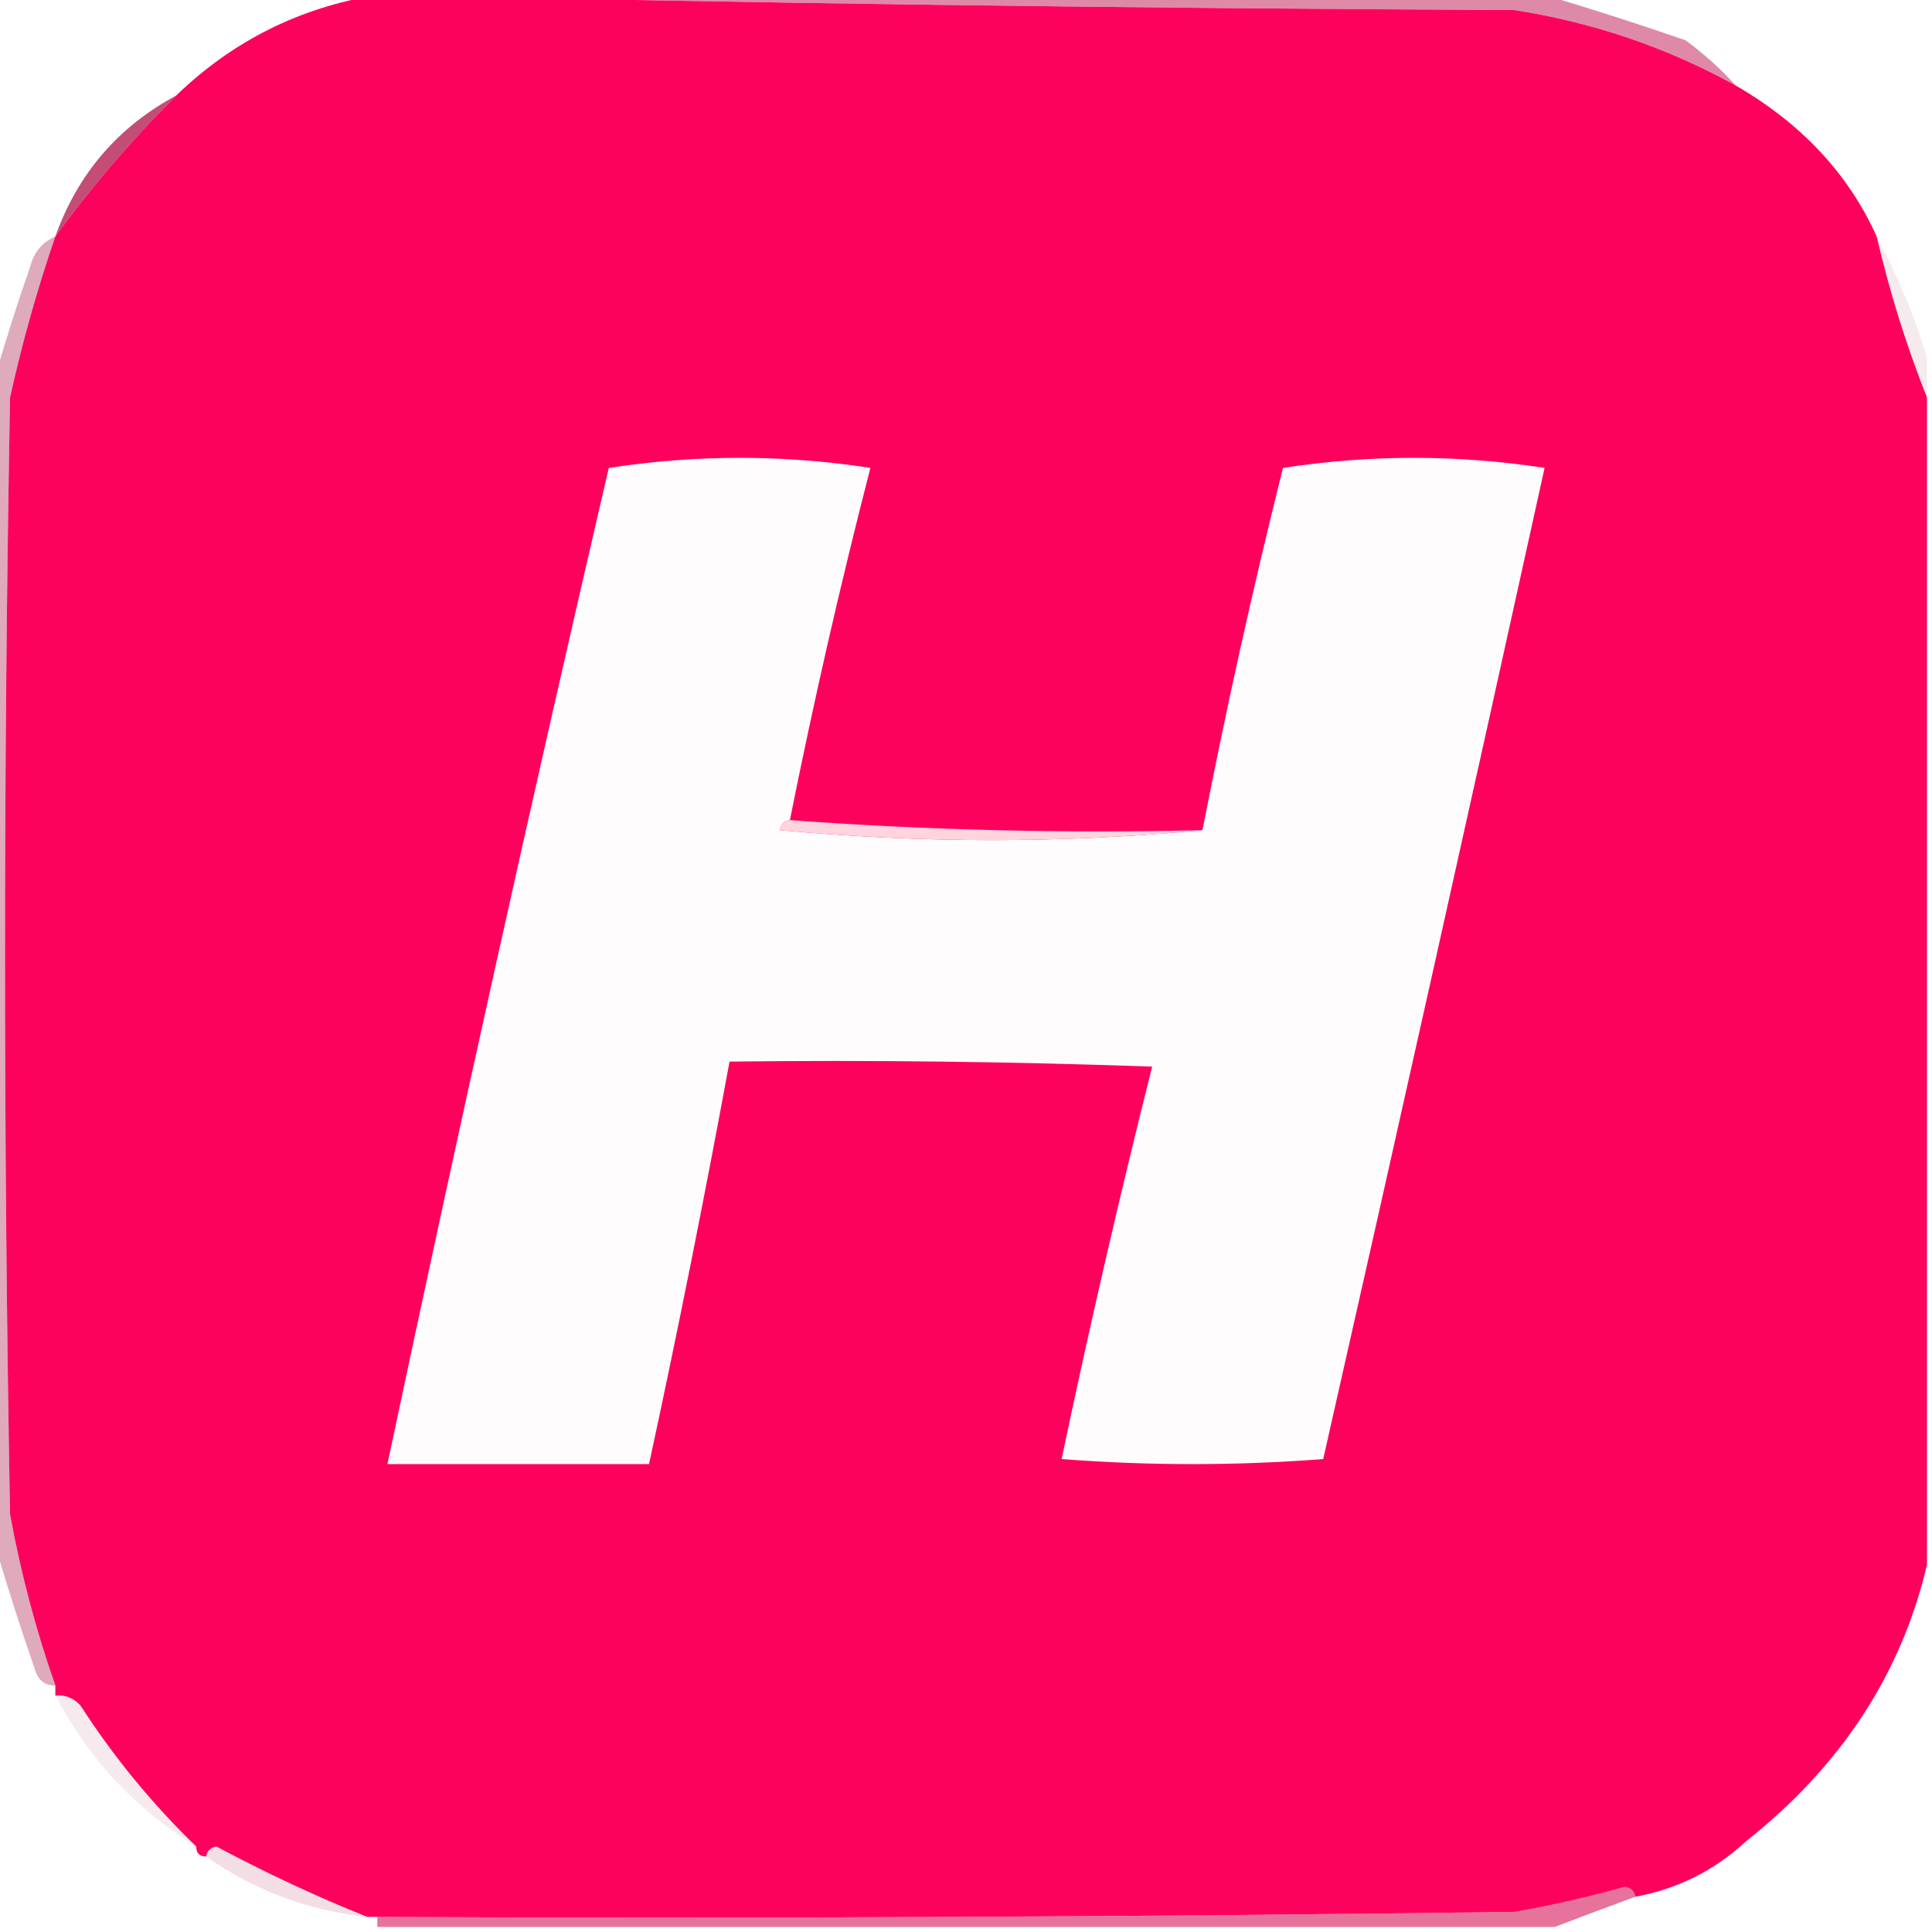
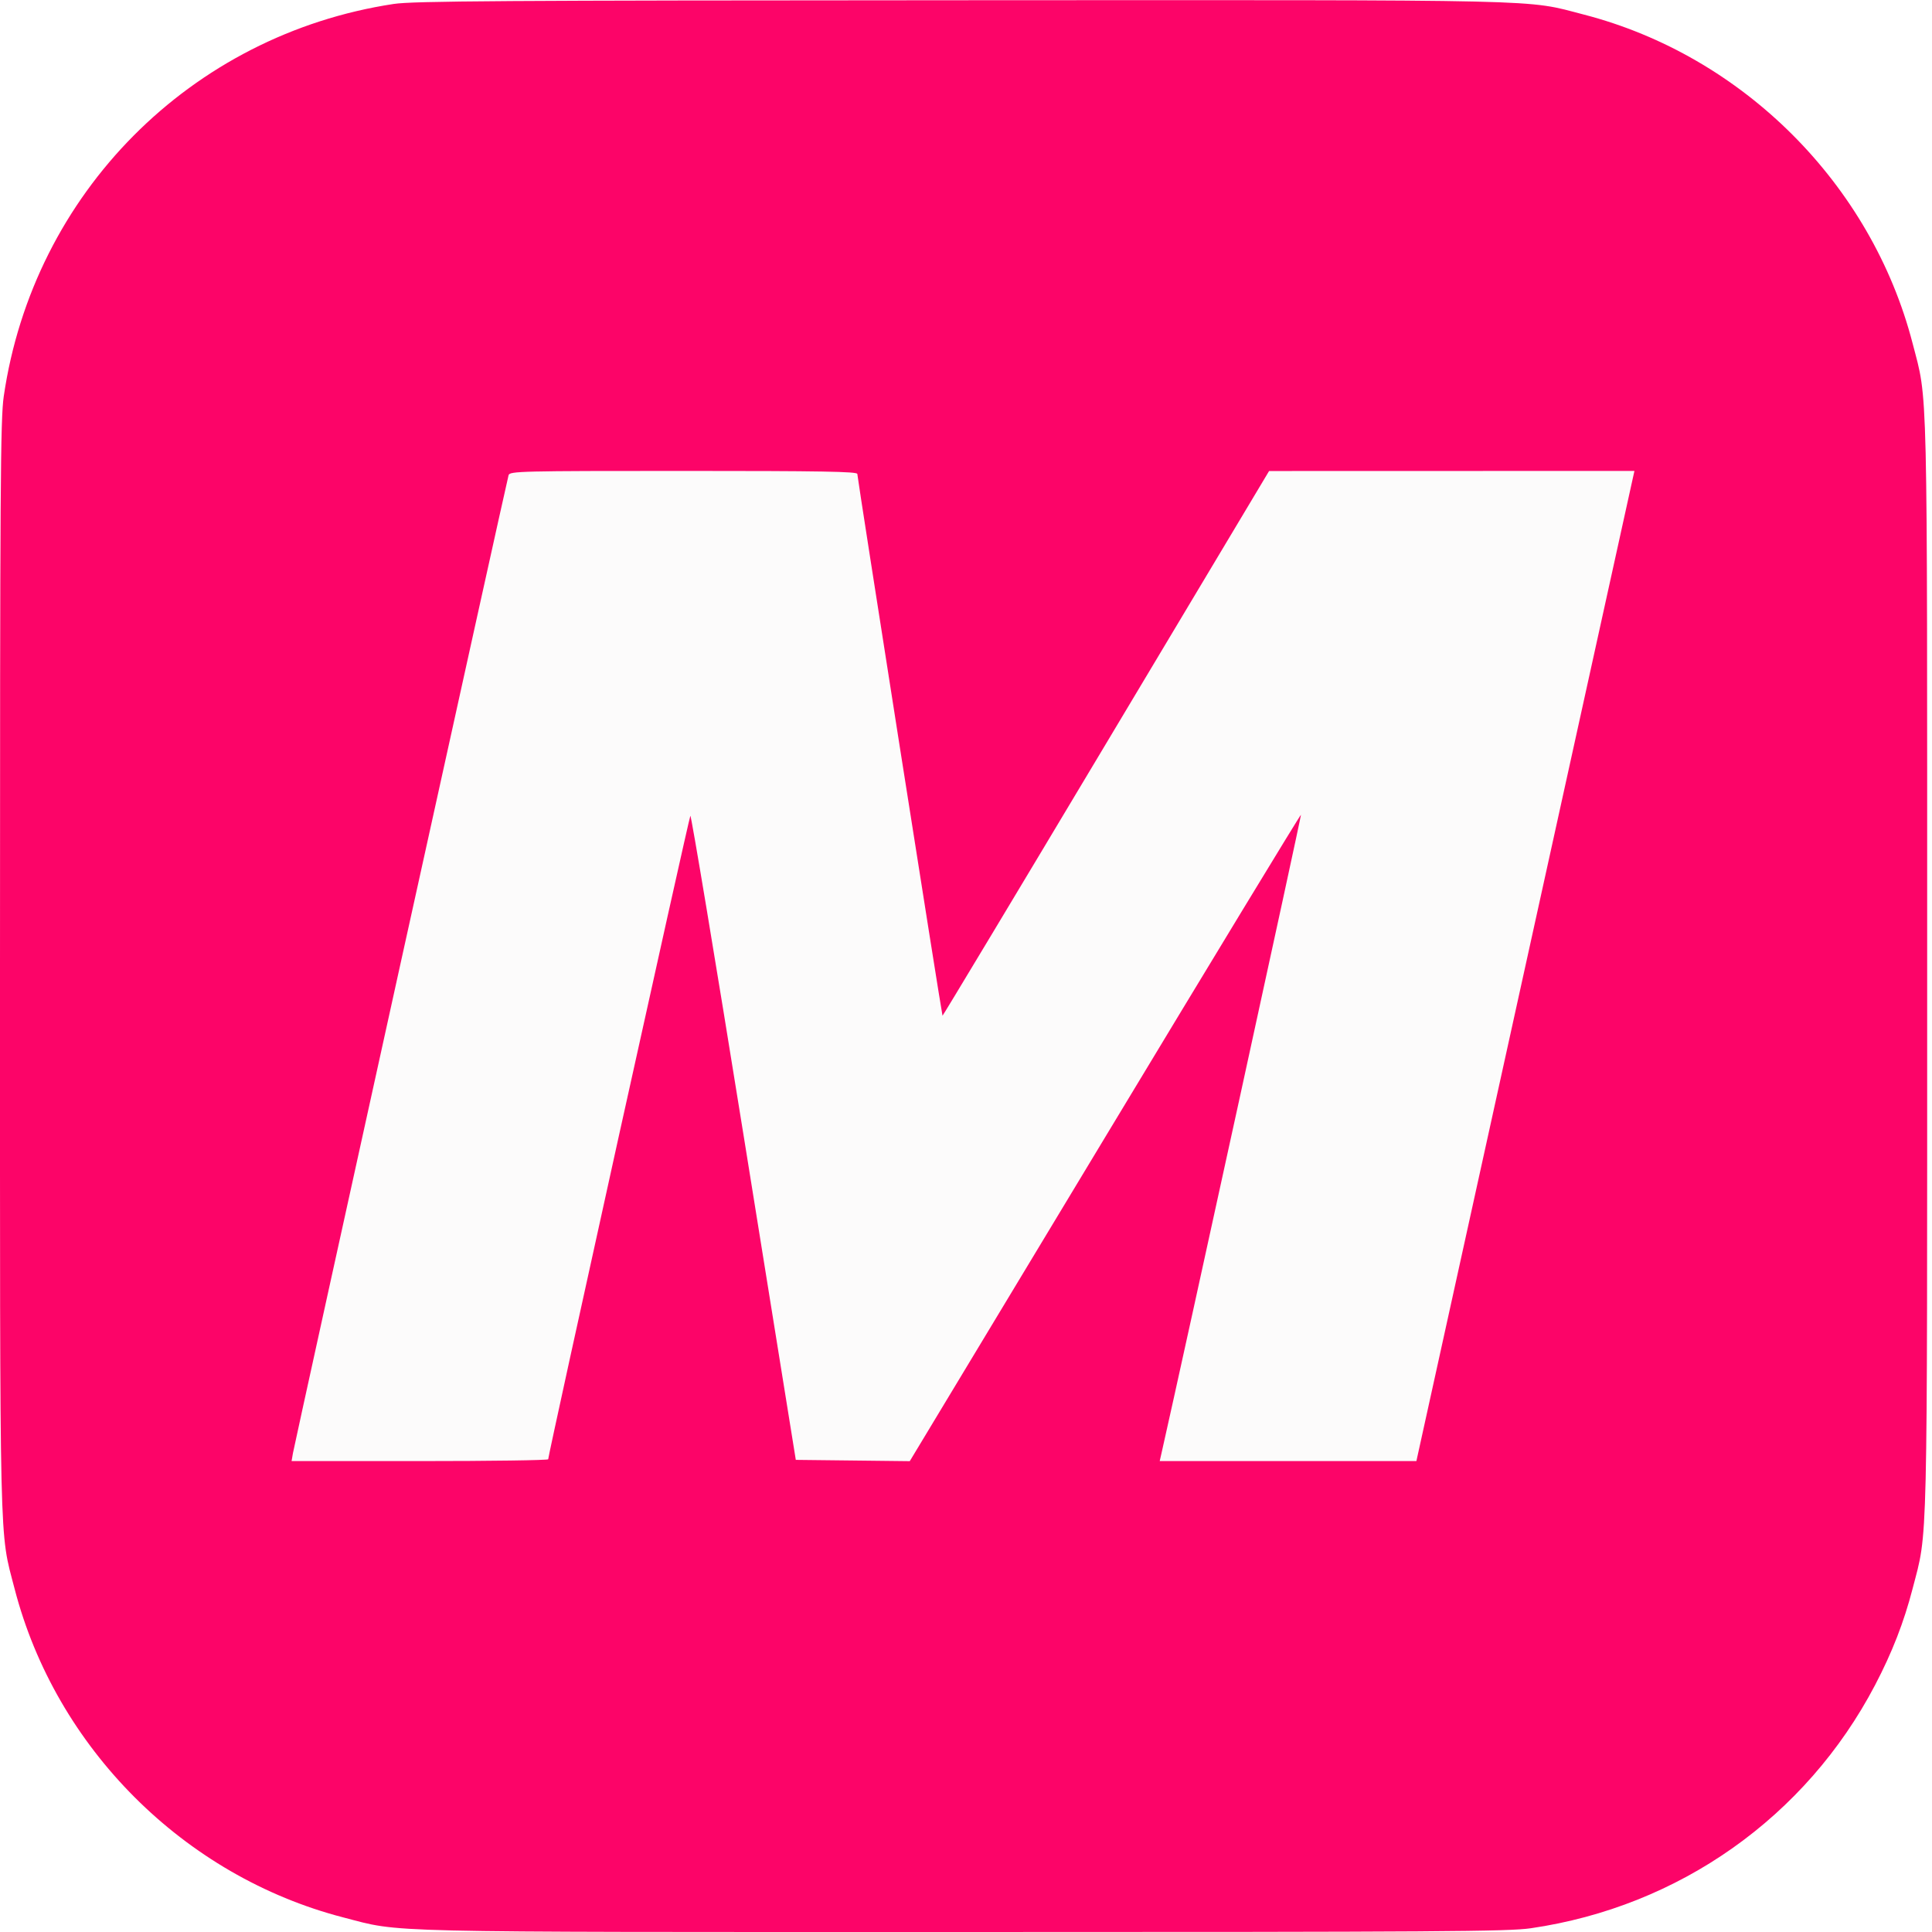
- <svg xmlns="http://www.w3.org/2000/svg" version="1.1" width="192px" height="192px" style="shape-rendering:geometricPrecision; text-rendering:geometricPrecision; image-rendering:optimizeQuality; fill-rule:evenodd; clip-rule:evenodd">
-   <g>
-     <path style="opacity:0.478" fill="#bd0849" d="M 38.5,-0.5 C 76.833,-0.5 115.167,-0.5 153.5,-0.5C 158.079,0.858 162.746,2.358 167.5,4C 169.362,5.366 171.028,6.866 172.5,8.5C 165.67,4.723 158.337,2.223 150.5,1C 112.998,0.833 75.664,0.333 38.5,-0.5 Z" />
-   </g>
-   <g>
-     <path style="opacity:1" fill="#fe015c" d="M 37.5,-0.5 C 37.833,-0.5 38.167,-0.5 38.5,-0.5C 75.664,0.333 112.998,0.833 150.5,1C 158.337,2.223 165.67,4.723 172.5,8.5C 179.038,12.289 183.704,17.289 186.5,23.5C 187.79,29.033 189.457,34.366 191.5,39.5C 191.5,78.167 191.5,116.833 191.5,155.5C 188.964,166.34 182.964,175.507 173.5,183C 170.369,185.899 166.702,187.732 162.5,188.5C 162.44,187.957 162.107,187.624 161.5,187.5C 157.887,188.523 154.221,189.356 150.5,190C 112.835,190.5 75.168,190.667 37.5,190.5C 37.167,190.5 36.833,190.5 36.5,190.5C 31.45,188.478 26.45,186.144 21.5,183.5C 20.893,183.624 20.56,183.957 20.5,184.5C 19.833,184.5 19.5,184.167 19.5,183.5C 15.176,179.333 11.343,174.666 8,169.5C 7.329,168.748 6.496,168.414 5.5,168.5C 5.5,168.167 5.5,167.833 5.5,167.5C 3.56,161.971 2.06,156.304 1,150.5C 0.333,113.5 0.333,76.5 1,39.5C 2.194,34.085 3.694,28.751 5.5,23.5C 9.056,18.599 13.056,13.932 17.5,9.5C 23.121,4.071 29.788,0.738 37.5,-0.5 Z" />
-   </g>
-   <g>
-     <path style="opacity:0.741" fill="#af0f46" d="M 17.5,9.5 C 13.056,13.932 9.056,18.599 5.5,23.5C 7.716,17.285 11.716,12.618 17.5,9.5 Z" />
-   </g>
-   <g>
-     <path style="opacity:0.086" fill="#8c143d" d="M 186.5,23.5 C 188.56,27.349 190.227,31.349 191.5,35.5C 191.5,36.833 191.5,38.167 191.5,39.5C 189.457,34.366 187.79,29.033 186.5,23.5 Z" />
-   </g>
-   <g>
-     <path style="opacity:0.353" fill="#a10d42" d="M 5.5,23.5 C 3.694,28.751 2.194,34.085 1,39.5C 0.333,76.5 0.333,113.5 1,150.5C 2.06,156.304 3.56,161.971 5.5,167.5C 4.503,167.53 3.836,167.03 3.5,166C 2.025,161.746 0.691,157.579 -0.5,153.5C -0.5,114.833 -0.5,76.167 -0.5,37.5C 0.525,33.921 1.691,30.254 3,26.5C 3.377,25.058 4.21,24.058 5.5,23.5 Z" />
-   </g>
-   <g>
-     <path style="opacity:1" fill="#fffcfd" d="M 78.5,81.5 C 77.957,81.56 77.624,81.893 77.5,82.5C 91.661,83.826 105.661,83.826 119.5,82.5C 121.85,70.433 124.517,58.433 127.5,46.5C 136.167,45.167 144.833,45.167 153.5,46.5C 146.259,79.381 138.926,112.214 131.5,145C 122.833,145.667 114.167,145.667 105.5,145C 108.245,131.944 111.245,118.944 114.5,106C 100.504,105.5 86.504,105.333 72.5,105.5C 70.04,118.877 67.374,132.211 64.5,145.5C 55.833,145.5 47.167,145.5 38.5,145.5C 45.511,112.432 52.845,79.432 60.5,46.5C 69.167,45.167 77.833,45.167 86.5,46.5C 83.512,58.098 80.845,69.764 78.5,81.5 Z" />
-   </g>
-   <g>
-     <path style="opacity:1" fill="#ffd4de" d="M 78.5,81.5 C 91.99,82.496 105.656,82.829 119.5,82.5C 105.661,83.826 91.661,83.826 77.5,82.5C 77.624,81.893 77.957,81.56 78.5,81.5 Z" />
-   </g>
-   <g>
-     <path style="opacity:0.086" fill="#9f0d41" d="M 5.5,168.5 C 6.496,168.414 7.329,168.748 8,169.5C 11.343,174.666 15.176,179.333 19.5,183.5C 13.45,179.783 8.783,174.783 5.5,168.5 Z" />
-   </g>
-   <g>
-     <path style="opacity:0.137" fill="#a80e44" d="M 20.5,184.5 C 20.56,183.957 20.893,183.624 21.5,183.5C 26.45,186.144 31.45,188.478 36.5,190.5C 30.58,189.863 25.247,187.863 20.5,184.5 Z" />
-   </g>
-   <g>
-     <path style="opacity:0.561" fill="#d1054e" d="M 162.5,188.5 C 159.748,189.512 157.081,190.512 154.5,191.5C 115.5,191.5 76.5,191.5 37.5,191.5C 37.5,191.167 37.5,190.833 37.5,190.5C 75.168,190.667 112.835,190.5 150.5,190C 154.221,189.356 157.887,188.523 161.5,187.5C 162.107,187.624 162.44,187.957 162.5,188.5 Z" />
-   </g>
+ <svg xmlns="http://www.w3.org/2000/svg" width="800" height="800" viewBox="0 0 800 800" version="1.1">
+   <path d="M 210.595 196.750 C 209.883 199.059, 122.023 597.542, 121.298 601.750 L 120.738 605 173.869 605 C 203.091 605, 226.999 604.663, 226.998 604.250 C 226.992 602.348, 285.300 338.417, 285.862 337.802 C 286.213 337.419, 296.181 397.269, 308.012 470.802 L 329.525 604.500 353.119 604.768 L 376.714 605.036 457.535 471.029 C 501.986 397.325, 538.513 337.179, 538.705 337.371 C 538.958 337.624, 489.855 562.424, 481.175 600.750 L 480.213 605 533.356 604.995 L 586.500 604.990 629.930 407.745 C 653.816 299.260, 674.130 207.012, 675.072 202.750 L 676.783 195 601.142 195.022 L 525.500 195.043 458 307.913 C 420.875 369.992, 390.400 420.694, 390.278 420.586 C 389.983 420.324, 355 197.868, 355 196.253 C 355 195.261, 340.048 195, 283.067 195 C 215.432 195, 211.103 195.105, 210.595 196.750" stroke="none" fill="#fcfbfb" fill-rule="evenodd" />
+   <path d="M 163 1.639 C 79.006 14.398, 13.814 80.010, 1.550 164.128 C 0.186 173.480, 0 201.820, 0 400 C -0 647.391, -0.331 633.250, 6.034 657.837 C 23.104 723.779, 76.221 776.896, 142.163 793.966 C 166.746 800.330, 152.711 800, 399 800 C 596.276 800, 624.521 799.814, 633.872 798.450 C 695.287 789.496, 747.792 752.410, 776.424 697.758 C 783.488 684.275, 788.365 671.749, 791.966 657.837 C 798.331 633.250, 798 647.391, 798 400 C 798 152.609, 798.331 166.750, 791.966 142.163 C 774.908 76.266, 721.734 23.092, 655.837 6.034 C 631.222 -0.338, 645.492 -0.010, 397.872 0.098 C 206.912 0.181, 171.049 0.417, 163 1.639 M 210.595 196.750 C 209.883 199.059, 122.023 597.542, 121.298 601.750 L 120.738 605 173.869 605 C 203.091 605, 226.999 604.663, 226.998 604.250 C 226.992 602.348, 285.300 338.417, 285.862 337.802 C 286.213 337.419, 296.181 397.269, 308.012 470.802 L 329.525 604.500 353.119 604.768 L 376.714 605.036 457.535 471.029 C 501.986 397.325, 538.513 337.179, 538.705 337.371 C 538.958 337.624, 489.855 562.424, 481.175 600.750 L 480.213 605 533.356 604.995 L 586.500 604.990 629.930 407.745 C 653.816 299.260, 674.130 207.012, 675.072 202.750 L 676.783 195 601.142 195.022 L 525.500 195.043 458 307.913 C 420.875 369.992, 390.400 420.694, 390.278 420.586 C 389.983 420.324, 355 197.868, 355 196.253 C 355 195.261, 340.048 195, 283.067 195 C 215.432 195, 211.103 195.105, 210.595 196.750" stroke="none" fill="#fc0468" fill-rule="evenodd" />
</svg>
